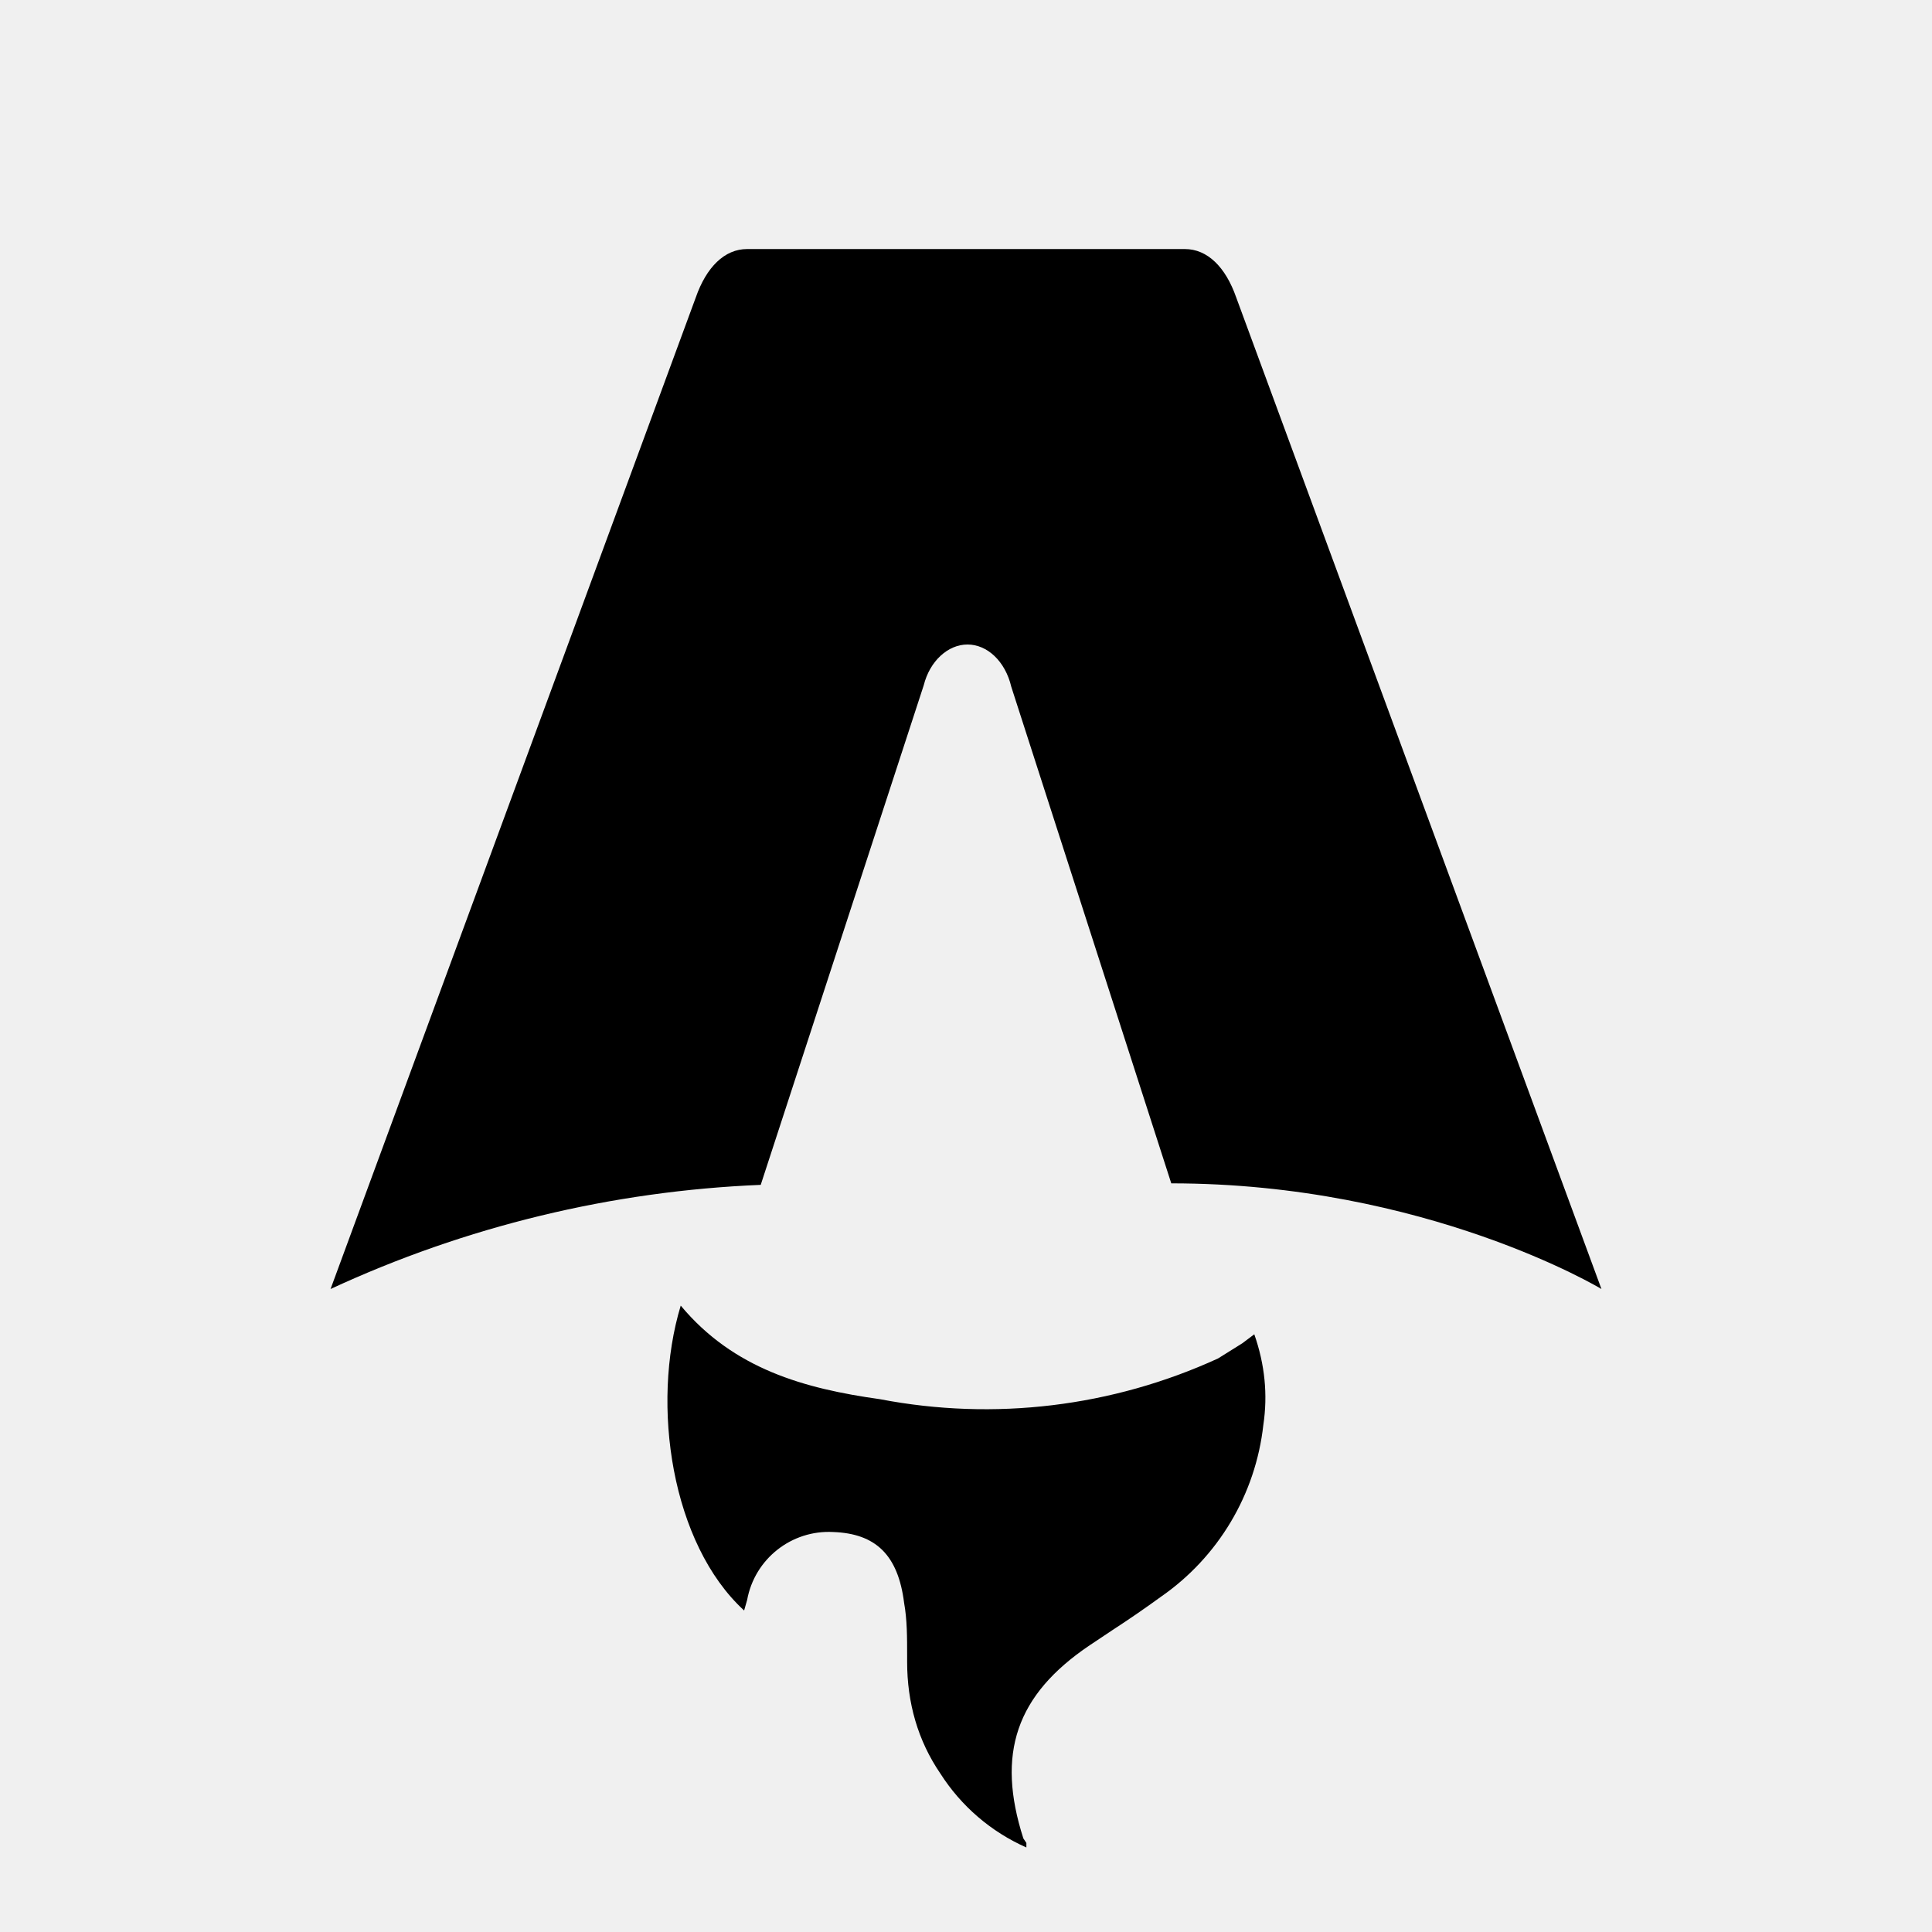
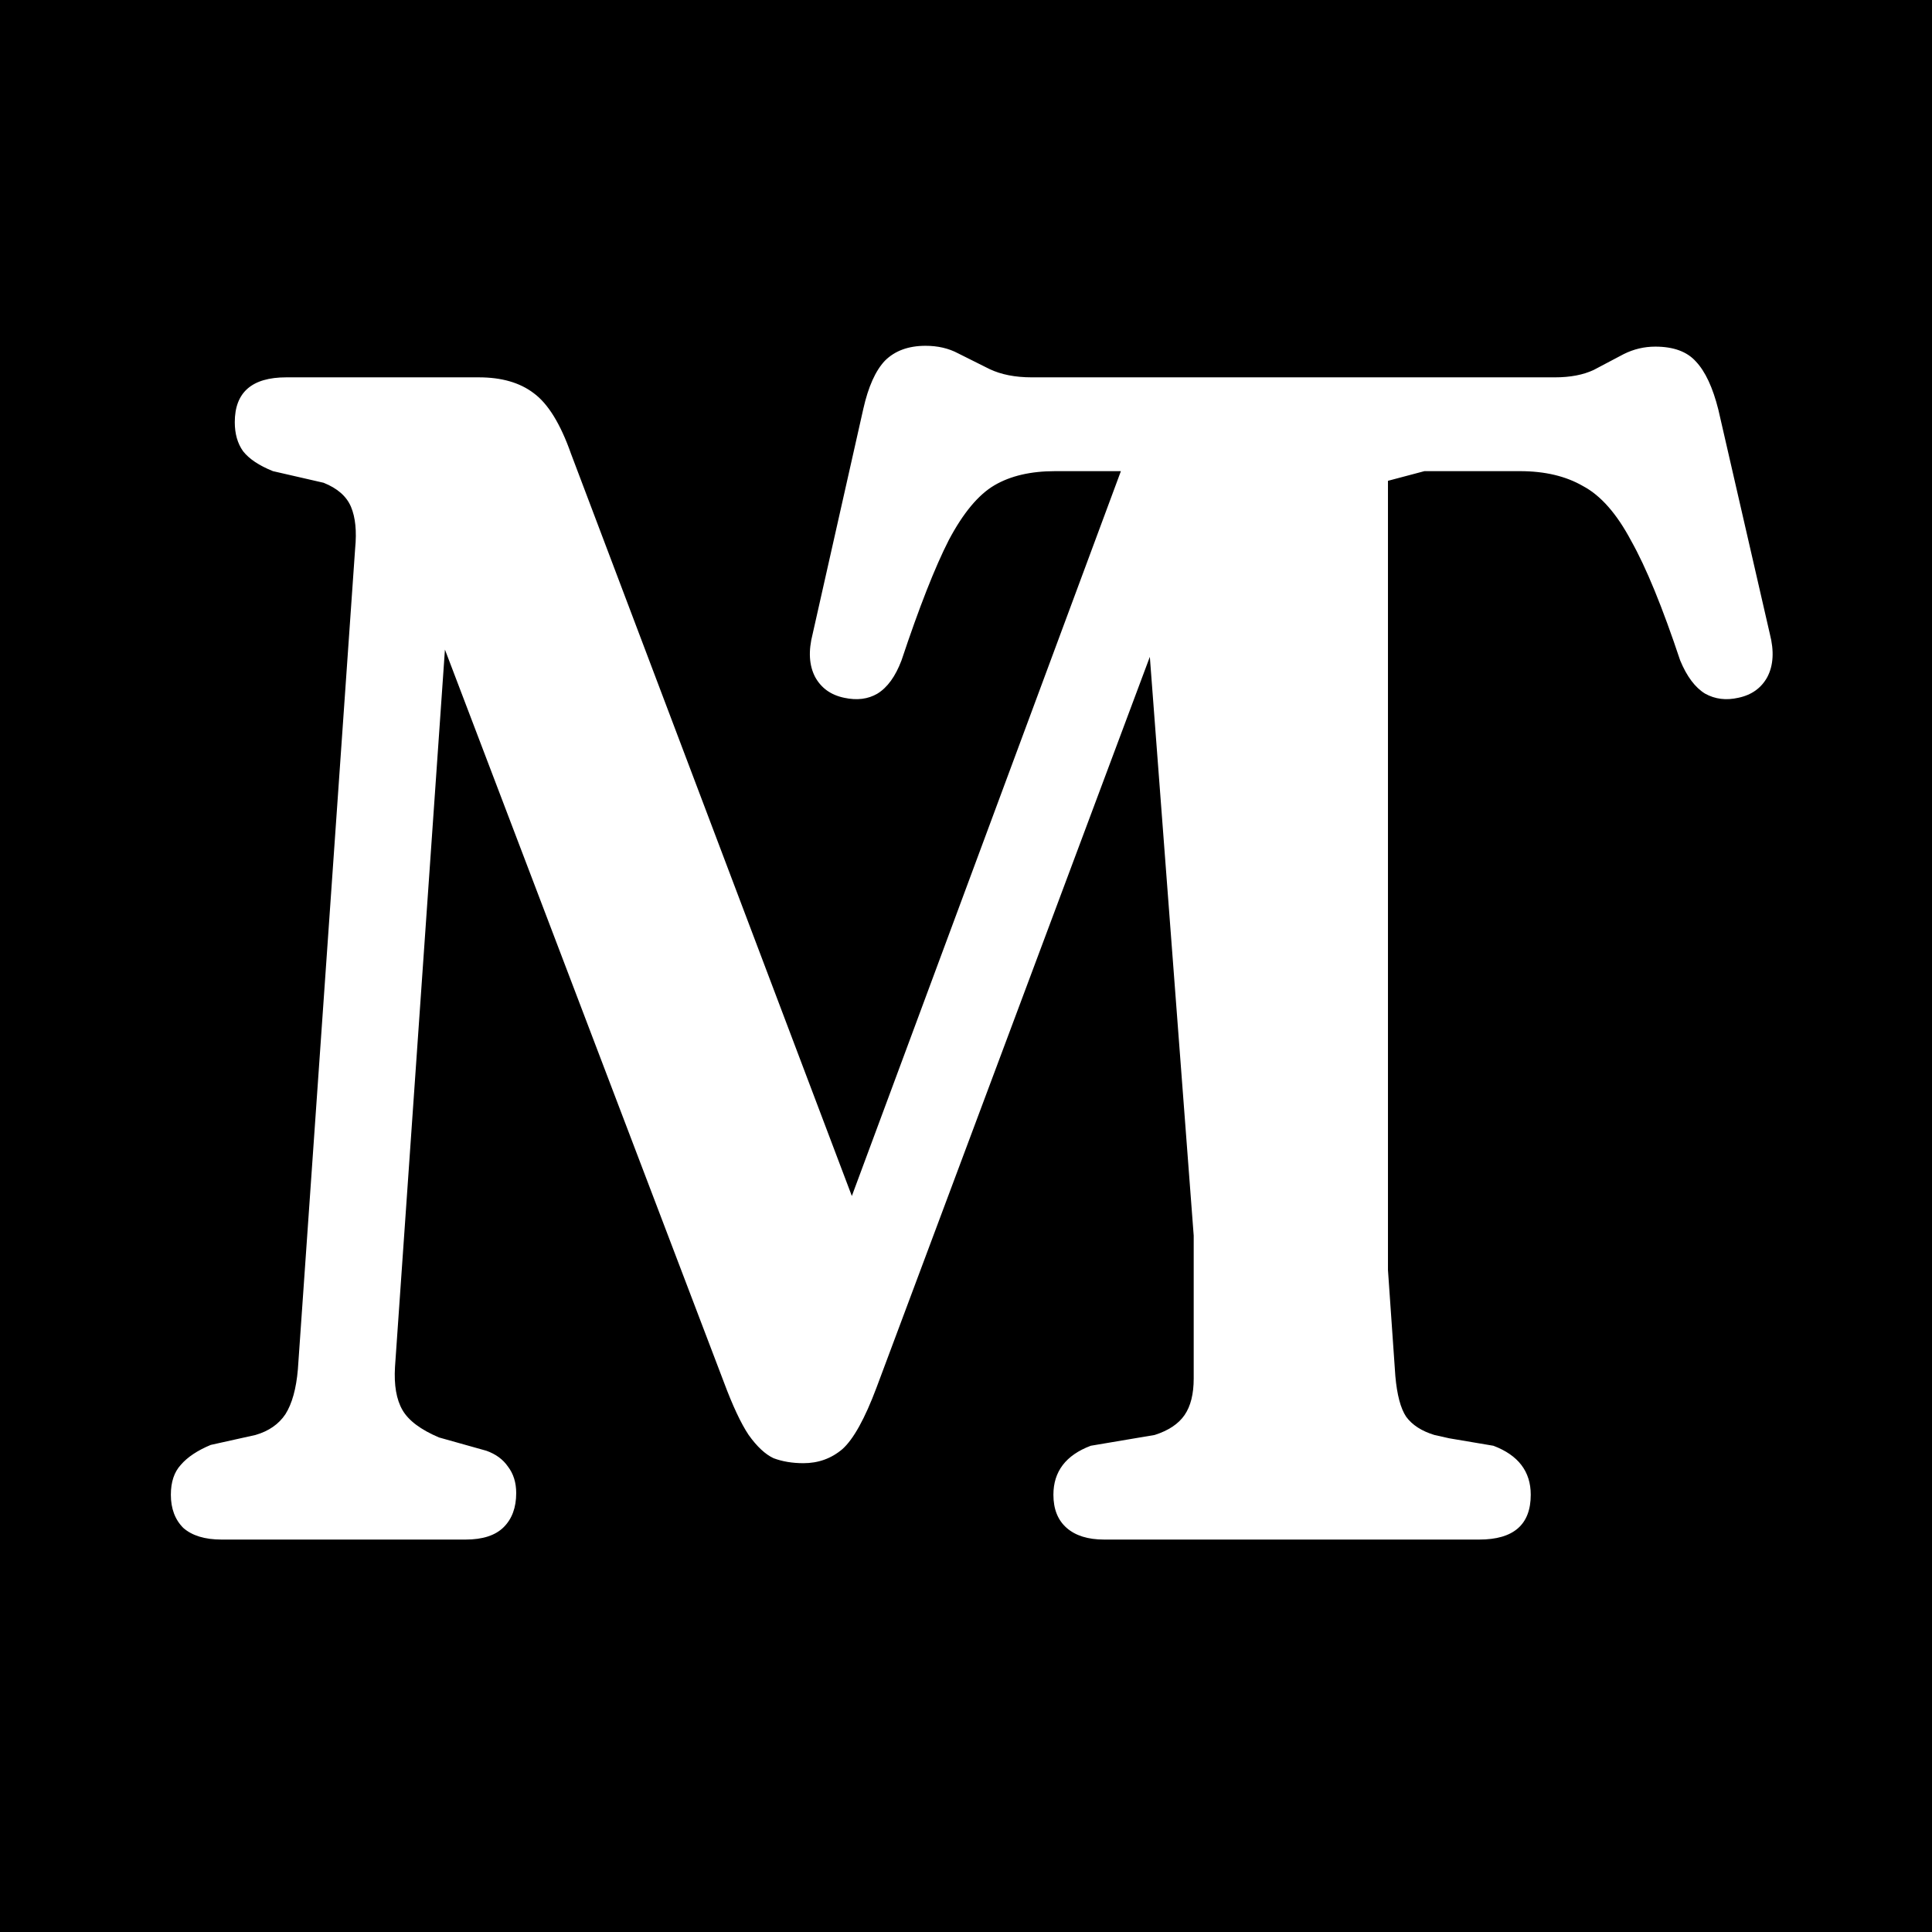
- <svg xmlns="http://www.w3.org/2000/svg" fill="none" viewBox="0 0 128 128">
-   <path d="M50.4 78.5a75.1 75.1 0 0 0-28.5 6.9l24.2-65.7c.7-2 1.9-3.2 3.4-3.2h29c1.5 0 2.7 1.2 3.4 3.2l24.2 65.7s-11.6-7-28.5-7L67 45.5c-.4-1.7-1.6-2.8-2.9-2.8-1.3 0-2.5 1.1-2.9 2.7L50.4 78.5Zm-1.1 28.2Zm-4.2-20.2c-2 6.6-.6 15.8 4.2 20.2a17.5 17.5 0 0 1 .2-.7 5.5 5.5 0 0 1 5.7-4.5c2.8.1 4.3 1.5 4.7 4.7.2 1.1.2 2.3.2 3.5v.4c0 2.7.7 5.2 2.2 7.4a13 13 0 0 0 5.7 4.9v-.3l-.2-.3c-1.8-5.6-.5-9.5 4.4-12.8l1.5-1a73 73 0 0 0 3.2-2.2 16 16 0 0 0 6.8-11.4c.3-2 .1-4-.6-6l-.8.6-1.6 1a37 37 0 0 1-22.4 2.7c-5-.7-9.7-2-13.2-6.2Z" />
-   <style>
-         path { fill: #000; }
-         @media (prefers-color-scheme: dark) {
-             path { fill: #FFF; }
-         }
-     </style>
+ <svg xmlns="http://www.w3.org/2000/svg" width="128" height="128" viewBox="0 0 128 128" fill="none">
+   <rect width="128" height="128" fill="black" />
+   <path d="M58.785 85.445L53.725 86.545L74.405 30.83C75.212 28.52 76.128 26.98 77.155 26.21C78.182 25.403 79.612 25 81.445 25H93.435C94.572 25 95.415 25.257 95.965 25.77C96.515 26.283 96.79 27.017 96.79 27.97C96.79 28.703 96.588 29.345 96.185 29.895C95.818 30.408 95.213 30.848 94.37 31.215L91.675 31.93C90.428 32.297 89.585 32.865 89.145 33.635C88.742 34.405 88.595 35.67 88.705 37.43L92.445 91.165C92.555 92.412 92.793 93.31 93.16 93.86C93.563 94.41 94.187 94.813 95.03 95.07L98.22 95.785C98.917 96.042 99.467 96.427 99.87 96.94C100.273 97.417 100.475 98.077 100.475 98.92C100.475 99.837 100.2 100.588 99.65 101.175C99.1 101.725 98.257 102 97.12 102H75.01C73.873 102 73.012 101.743 72.425 101.23C71.875 100.68 71.6 99.947 71.6 99.03C71.6 98.26 71.802 97.618 72.205 97.105C72.608 96.555 73.213 96.115 74.02 95.785L77.21 95.07C78.163 94.813 78.842 94.41 79.245 93.86C79.685 93.273 79.868 92.393 79.795 91.22L75.56 35.34L79.3 35.175L58.07 91.935C57.3 93.988 56.548 95.345 55.815 96.005C55.082 96.628 54.22 96.94 53.23 96.94C52.497 96.94 51.837 96.83 51.25 96.61C50.7 96.353 50.15 95.84 49.6 95.07C49.087 94.3 48.537 93.127 47.95 91.55L26.61 35.505L30.075 34.46L26.17 90.56C26.097 91.77 26.262 92.723 26.665 93.42C27.068 94.117 27.875 94.722 29.085 95.235L32.22 96.115C32.843 96.335 33.32 96.683 33.65 97.16C34.017 97.637 34.2 98.223 34.2 98.92C34.2 99.873 33.925 100.625 33.375 101.175C32.825 101.725 31.982 102 30.845 102H14.675C13.575 102 12.732 101.743 12.145 101.23C11.595 100.68 11.32 99.947 11.32 99.03C11.32 98.187 11.54 97.527 11.98 97.05C12.42 96.537 13.08 96.097 13.96 95.73L16.93 95.07C17.81 94.813 18.47 94.355 18.91 93.695C19.35 92.998 19.625 92.008 19.735 90.725L23.53 36.33C23.64 35.193 23.548 34.277 23.255 33.58C22.962 32.883 22.357 32.352 21.44 31.985L18.085 31.215C17.168 30.848 16.508 30.408 16.105 29.895C15.738 29.382 15.555 28.74 15.555 27.97C15.555 25.99 16.692 25 18.965 25H31.725C33.228 25 34.438 25.348 35.355 26.045C36.308 26.742 37.133 28.08 37.83 30.06L58.785 85.445ZM68.361 25H103.011C104.038 25 104.899 24.835 105.596 24.505C106.293 24.138 106.953 23.79 107.576 23.46C108.236 23.13 108.933 22.965 109.666 22.965C110.876 22.965 111.774 23.295 112.361 23.955C112.984 24.615 113.479 25.678 113.846 27.145L117.256 41.995C117.549 43.132 117.494 44.085 117.091 44.855C116.688 45.588 116.046 46.047 115.166 46.23C114.359 46.413 113.626 46.322 112.966 45.955C112.306 45.552 111.756 44.818 111.316 43.755C110.143 40.235 109.061 37.595 108.071 35.835C107.118 34.038 106.054 32.828 104.881 32.205C103.744 31.545 102.351 31.215 100.701 31.215H91.956V91.33C91.956 92.357 92.176 93.163 92.616 93.75C93.056 94.337 93.753 94.777 94.706 95.07L98.941 95.785C100.591 96.408 101.416 97.49 101.416 99.03C101.416 101.01 100.279 102 98.006 102H73.146C72.083 102 71.258 101.743 70.671 101.23C70.084 100.717 69.791 99.983 69.791 99.03C69.791 97.49 70.616 96.408 72.266 95.785L76.501 95.07C77.418 94.777 78.078 94.337 78.481 93.75C78.884 93.163 79.086 92.357 79.086 91.33V31.215H69.901C68.288 31.215 66.949 31.527 65.886 32.15C64.823 32.773 63.814 33.983 62.861 35.78C61.944 37.577 60.899 40.235 59.726 43.755C59.323 44.818 58.791 45.552 58.131 45.955C57.508 46.322 56.774 46.413 55.931 46.23C55.051 46.047 54.409 45.588 54.006 44.855C53.603 44.085 53.548 43.132 53.841 41.995L57.196 27.09C57.526 25.623 58.003 24.56 58.626 23.9C59.286 23.24 60.184 22.91 61.321 22.91C62.128 22.91 62.843 23.075 63.466 23.405C64.126 23.735 64.823 24.083 65.556 24.45C66.326 24.817 67.261 25 68.361 25Z" fill="white" />
</svg>
